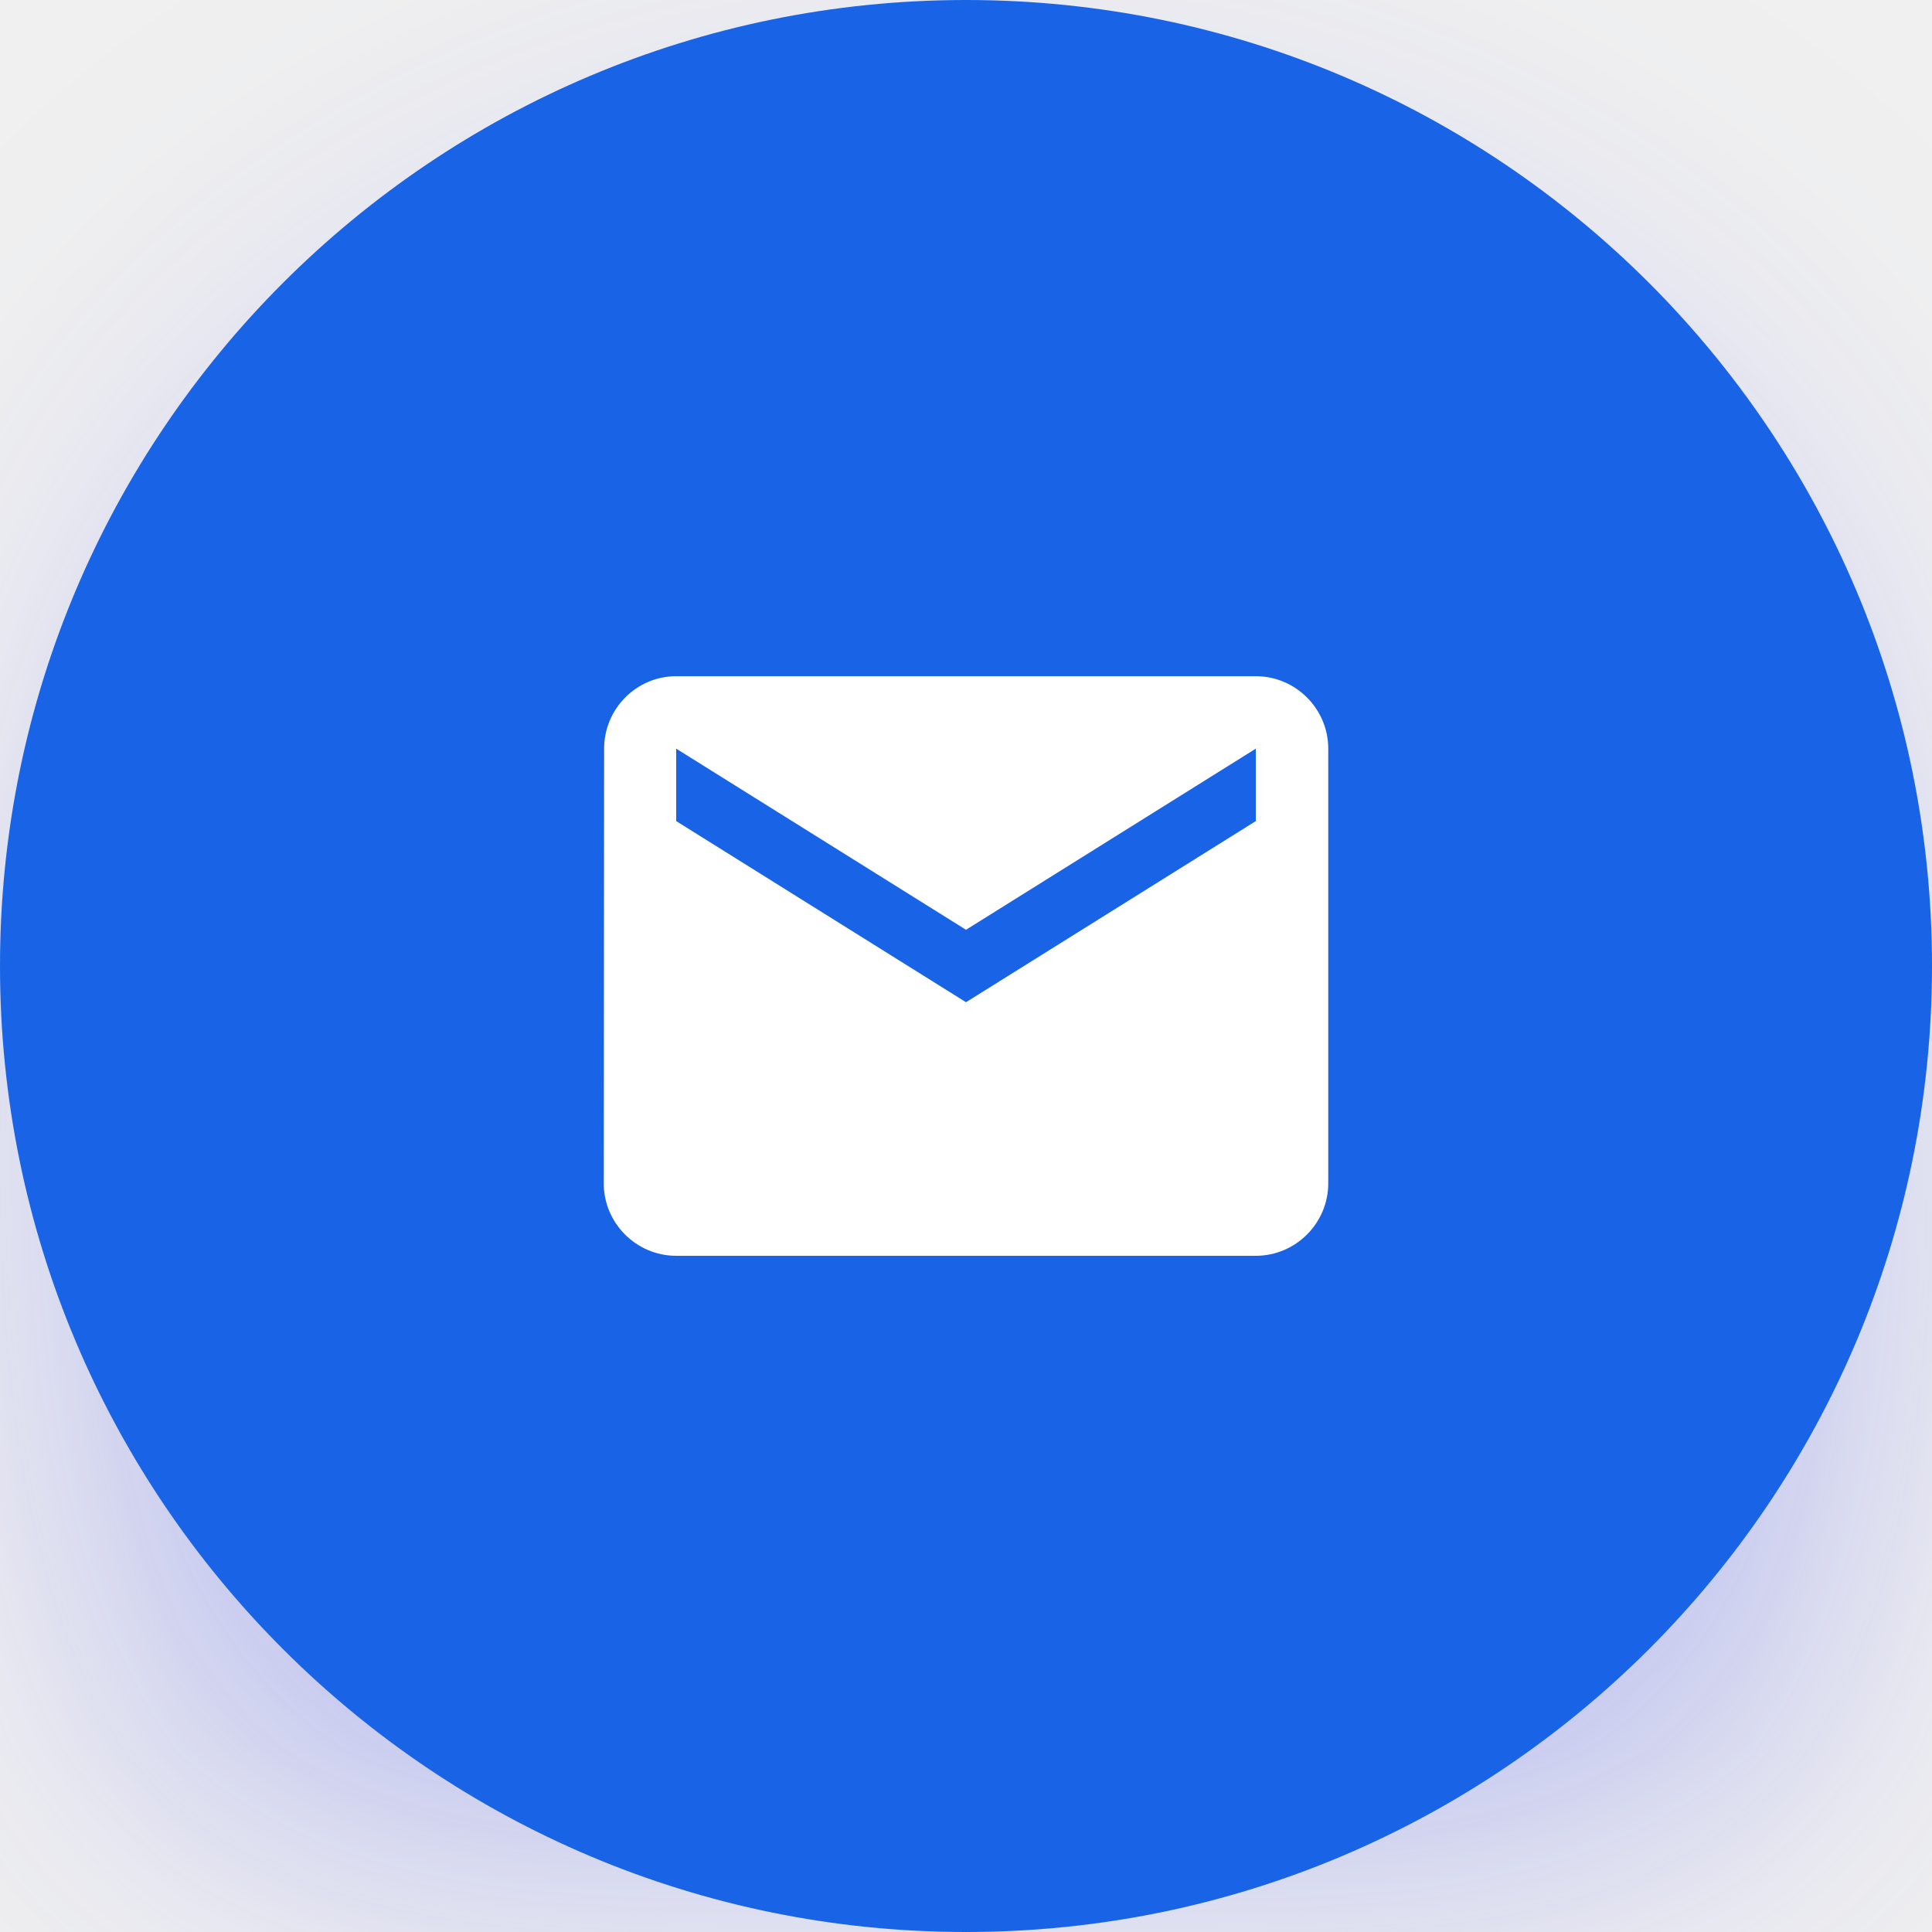
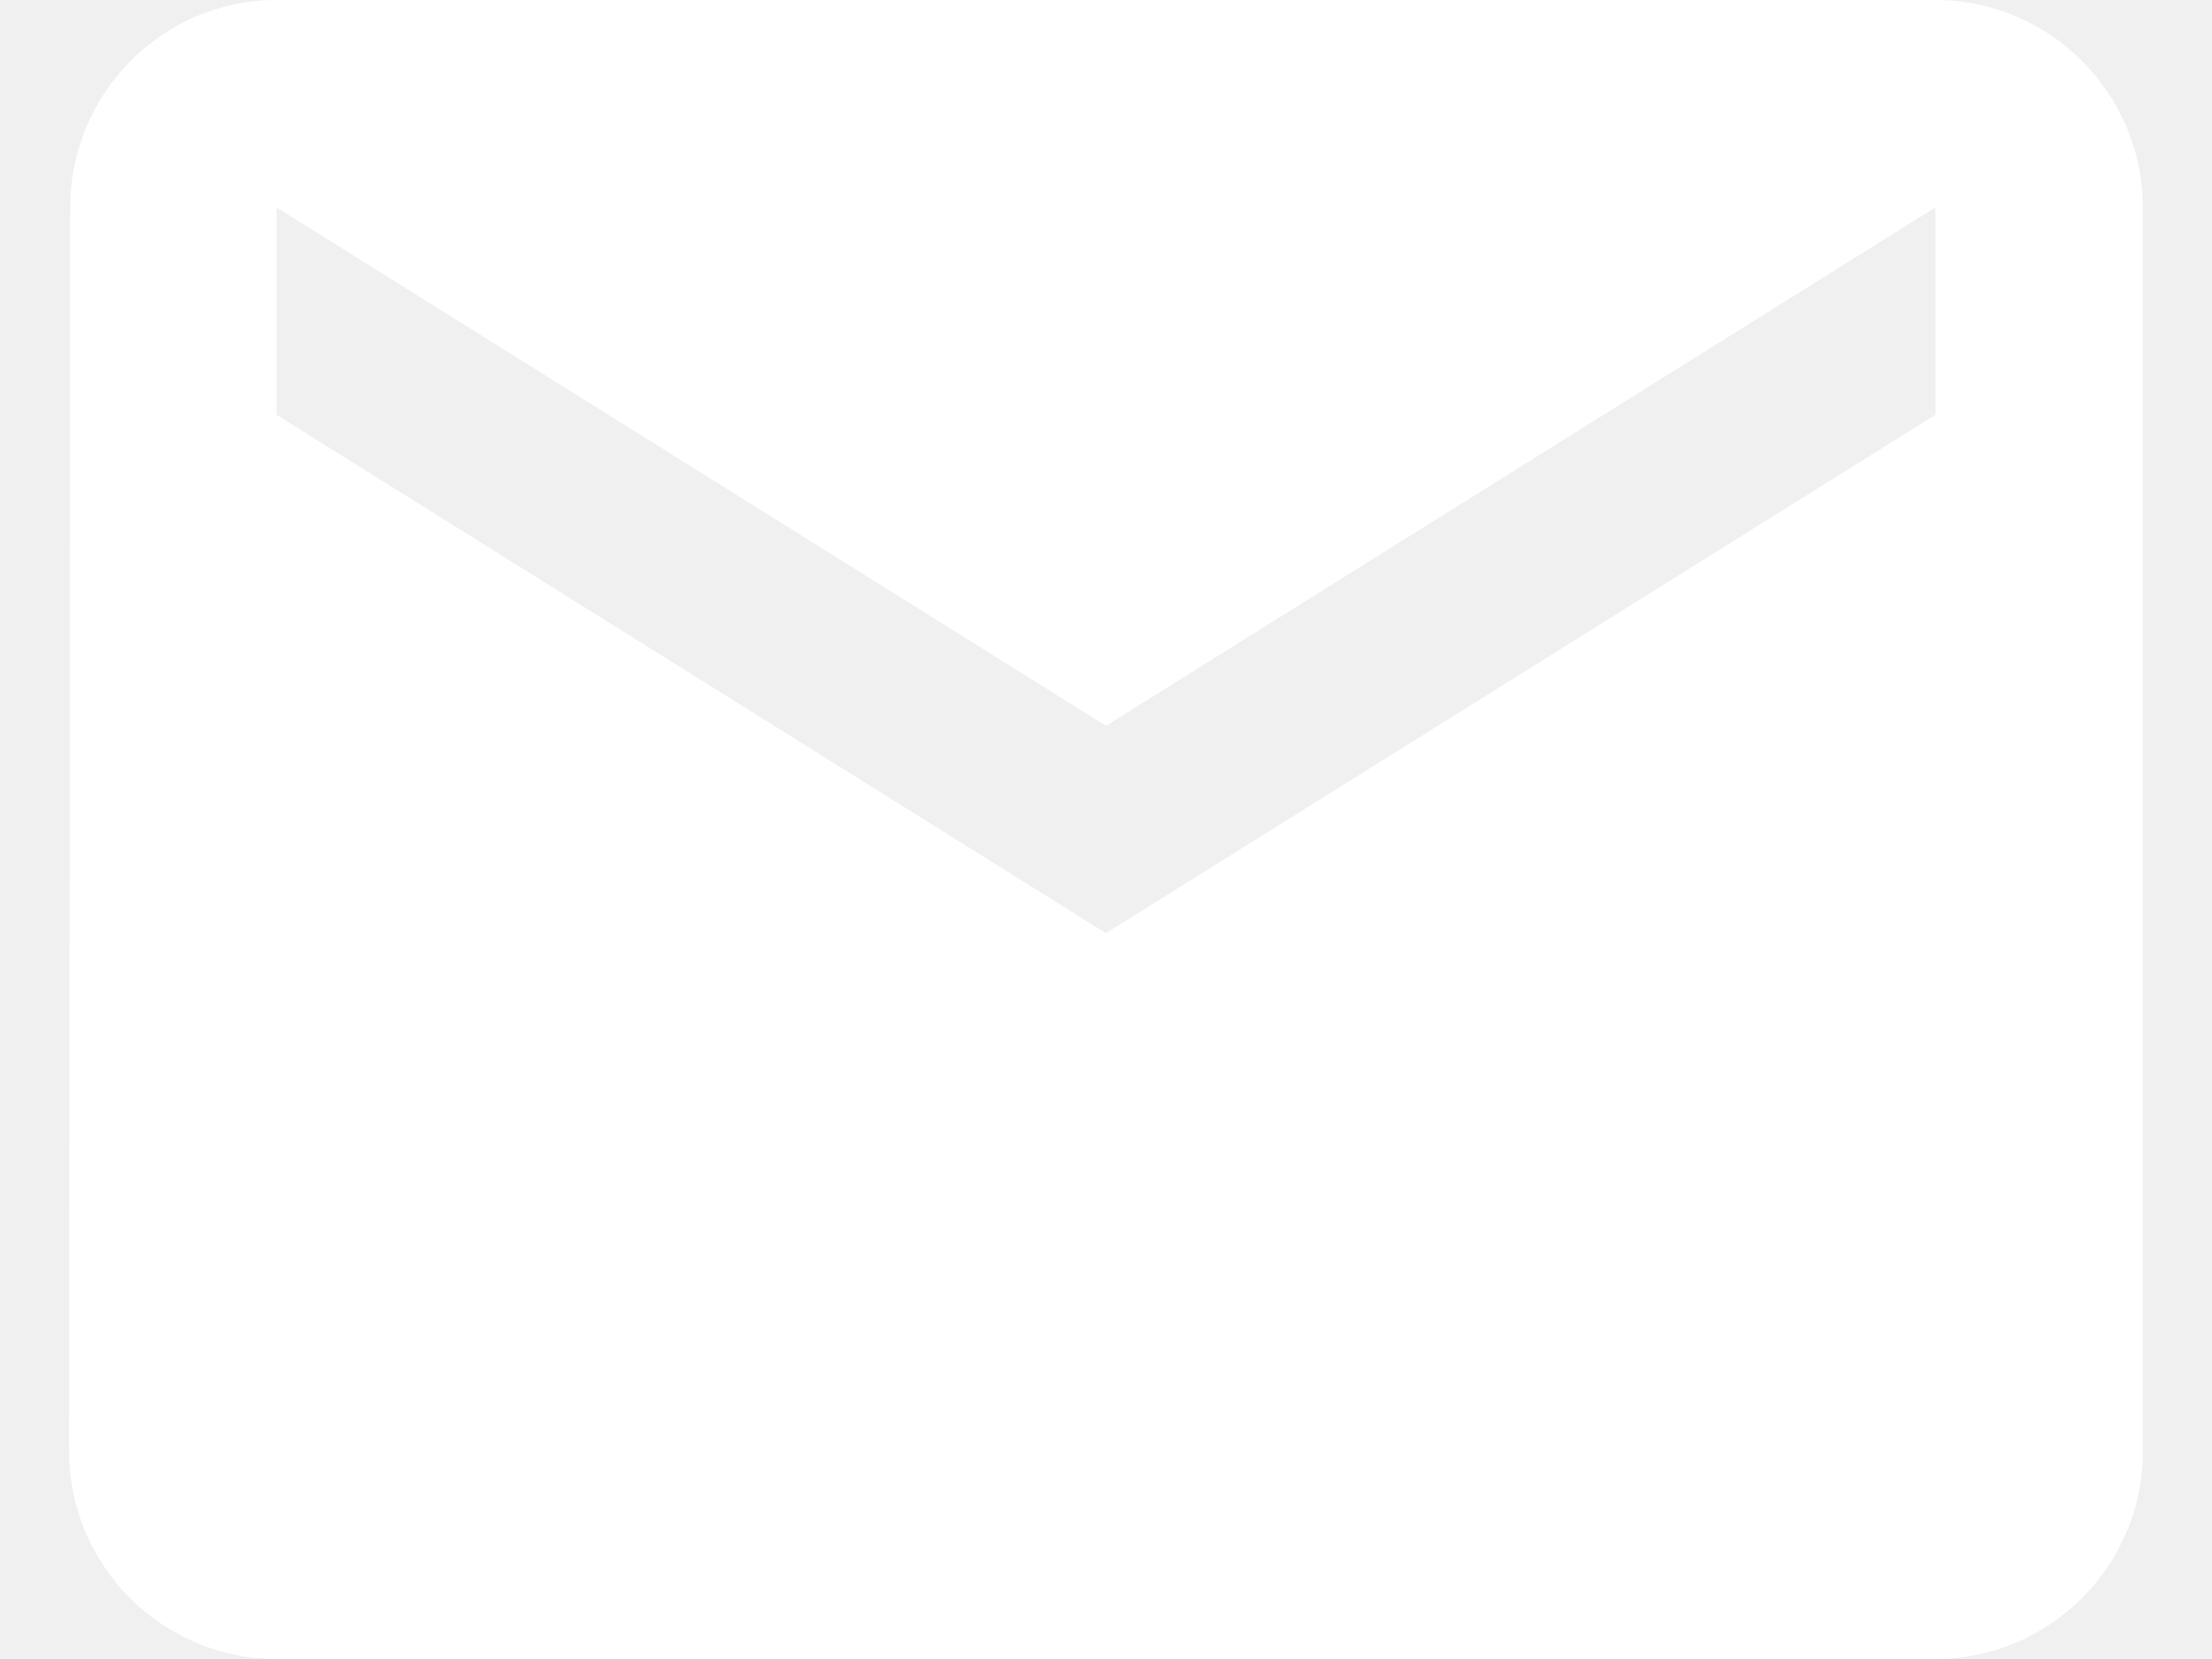
- <svg xmlns="http://www.w3.org/2000/svg" xmlns:xlink="http://www.w3.org/1999/xlink" width="40px" height="40px" viewBox="0 0 40 40" version="1.1">
+ <svg xmlns="http://www.w3.org/2000/svg" xmlns:xlink="http://www.w3.org/1999/xlink" width="16px" height="12px" viewBox="0 0 16 12" version="1.1">
  <defs>
-     <circle id="path-1" cx="20" cy="20" r="20" />
-     <filter x="-35.0%" y="-25.0%" width="170.0%" height="170.0%" filterUnits="objectBoundingBox" id="filter-2">
-       <feOffset dx="0" dy="4" in="SourceAlpha" result="shadowOffsetOuter1" />
-       <feGaussianBlur stdDeviation="4" in="shadowOffsetOuter1" result="shadowBlurOuter1" />
-       <feColorMatrix values="0 0 0 0 0.231   0 0 0 0 0.282   0 0 0 0 0.933  0 0 0 0.299 0" type="matrix" in="shadowBlurOuter1" />
-     </filter>
-     <path d="M15,3 L3,3 C2.175,3 1.508,3.675 1.508,4.5 L1.5,13.5 C1.5,14.325 2.175,15 3,15 L15,15 C15.825,15 16.5,14.325 16.5,13.5 L16.5,4.5 C16.5,3.675 15.825,3 15,3 L15,3 Z M15,6 L9,9.75 L3,6 L3,4.5 L9,8.25 L15,4.5 L15,6 L15,6 Z" id="path-3" />
-     <rect id="path-5" x="0" y="0" width="37.5" height="37.5" />
+     <path d="M15,3 L3,3 C2.175,3 1.508,3.675 1.508,4.5 L1.5,13.5 C1.5,14.325 2.175,15 3,15 L15,15 C15.825,15 16.5,14.325 16.5,13.5 L16.5,4.5 C16.5,3.675 15.825,3 15,3 L15,3 Z M15,6 L9,9.75 L3,6 L3,4.5 L9,8.25 L15,4.5 L15,6 L15,6 Z" id="path-1" />
+     <rect id="path-3" x="0" y="0" width="37.5" height="37.5" />
  </defs>
  <g id="Web" stroke="none" stroke-width="1" fill="none" fill-rule="evenodd">
-     <g id="Desktop-/-front-/-colour-/-new">
-       <g id="Group-13">
-         <g id="Oval">
-           <use fill="black" fill-opacity="1" filter="url(#filter-2)" xlink:href="#path-1" />
-           <use fill="#1964E6" fill-rule="evenodd" xlink:href="#path-1" />
-         </g>
-         <g id="ic_email" transform="translate(11, 11)">
-           <mask id="mask-4" fill="white">
-             <use xlink:href="#path-3" />
-           </mask>
-           <g id="Mask" />
-           <g id="Colors/White" mask="url(#mask-4)">
-             <g transform="translate(-9.75, -9.75)">
-               <mask id="mask-6" fill="white">
-                 <use xlink:href="#path-5" />
-               </mask>
-               <use id="White" stroke="none" fill="#FFFFFF" fill-rule="evenodd" xlink:href="#path-5" />
-             </g>
+     <g id="new_Mobile-/-front_1.1" transform="translate(-60, -709)">
+       <g id="ic_email" transform="translate(59, 706)">
+         <mask id="mask-2" fill="white">
+           <use xlink:href="#path-1" />
+         </mask>
+         <g id="Mask" />
+         <g id="Colors/White" mask="url(#mask-2)">
+           <g transform="translate(-9.75, -9.75)">
+             <mask id="mask-4" fill="white">
+               <use xlink:href="#path-3" />
+             </mask>
+             <use id="White" stroke="none" fill="#FFFFFF" fill-rule="evenodd" xlink:href="#path-3" />
          </g>
        </g>
      </g>
    </g>
  </g>
</svg>
